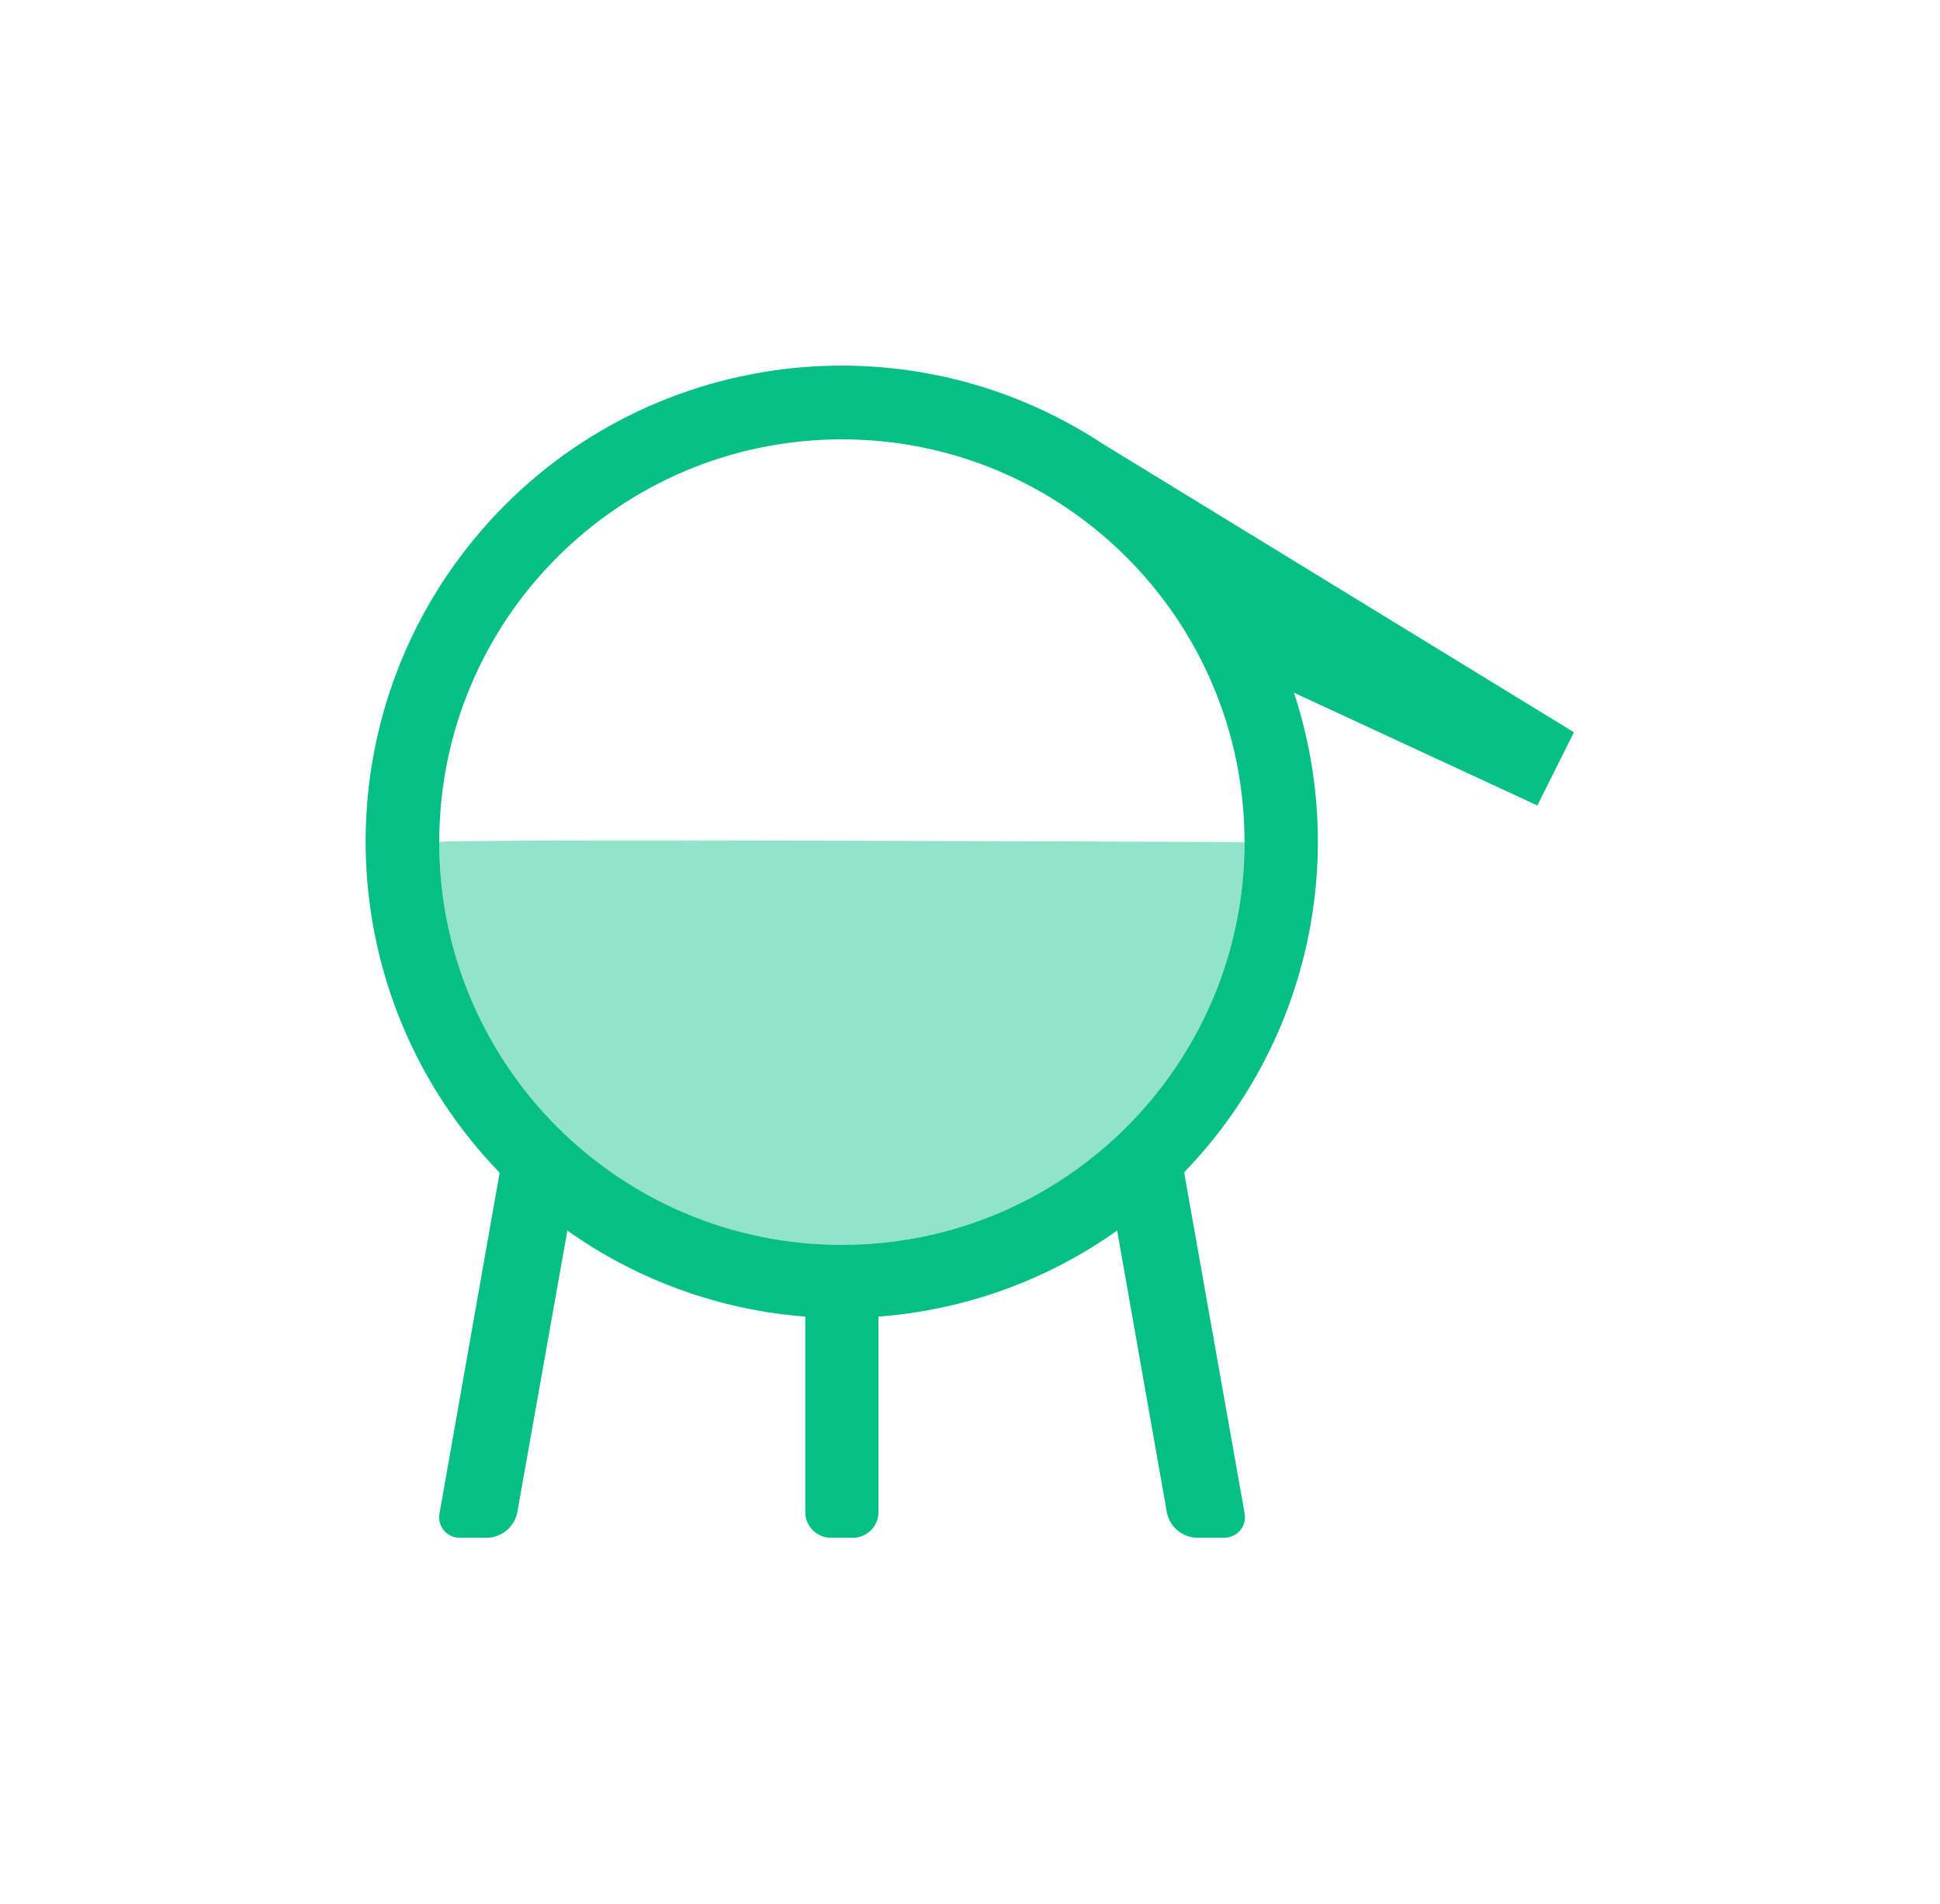
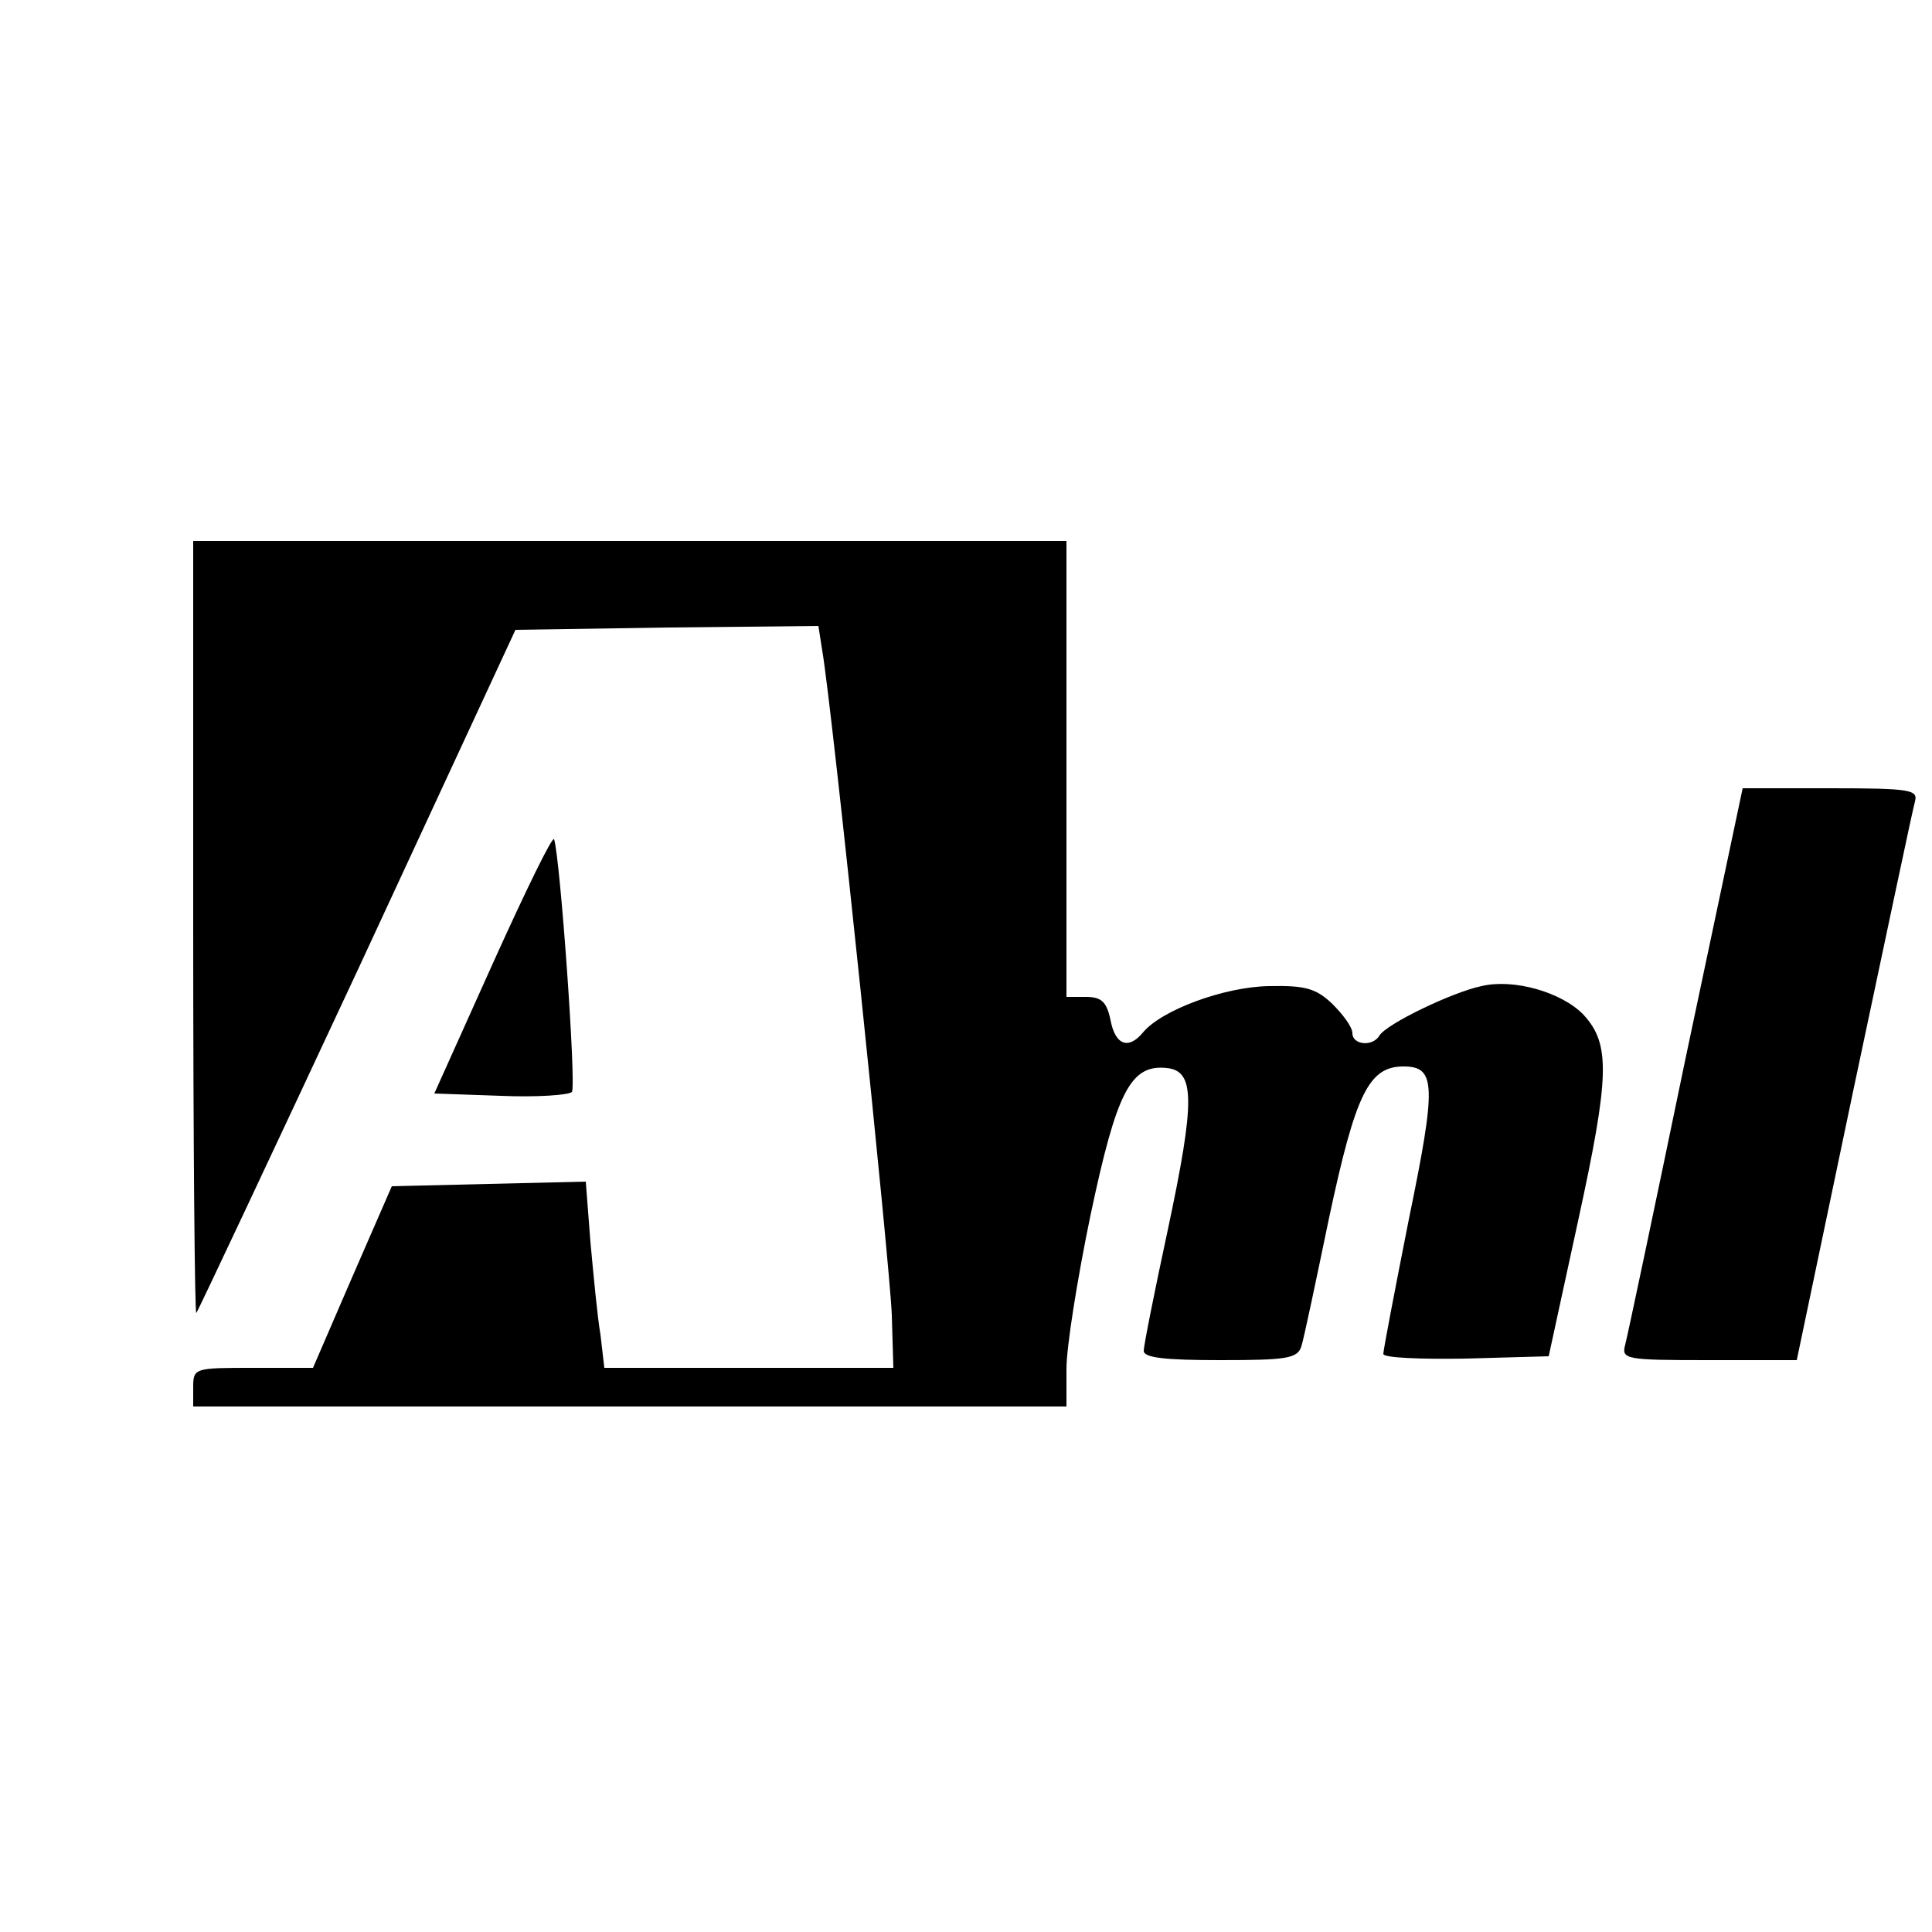
- <svg xmlns="http://www.w3.org/2000/svg" width="53" height="52" viewBox="-10 -10 53 52">
-   <g fill="#05BF85" fill-rule="evenodd">
-     <path d="M20.14 2.13L33 10l-1 2-6.65-3.08a12.99 12.99 0 0 1-3 13.1l1.65 9.3c.07.38-.2.68-.57.68h-.74a.86.86 0 0 1-.81-.68l-1.36-7.71A12.93 12.93 0 0 1 14 25.96v5.34a.7.7 0 0 1-.7.7h-.6a.7.7 0 0 1-.7-.7v-5.34a12.93 12.93 0 0 1-6.5-2.35l-1.37 7.71a.86.86 0 0 1-.81.68h-.73a.56.56 0 0 1-.58-.68l1.64-9.29a13 13 0 0 1 16.49-19.9zM13 24a11 11 0 1 0 0-22 11 11 0 0 0 0 22z" />
-     <path fill-opacity=".44" d="M13 24a11 11 0 0 0 11-11s-22-.1-22 0a11 11 0 0 0 11 11z" />
+ <svg xmlns="http://www.w3.org/2000/svg" version="1.0" width="250pt" height="250pt" viewBox="0 0 250 250" preserveAspectRatio="xMidYMid meet">
+   <g transform="translate(0,250) scale(0.1,-0.1)" fill="#000000" stroke="none">
+     <path d="M250 1298 c0 -276 2 -499 4 -497 2 2 96 202 209 444 l204 440 196 3 196 2 5 -32 c13 -75 88 -798 90 -860 l2 -68 -187 0 -187 0 -5 43 c-4 23 -9 77 -13 120 l-6 78 -126 -3 -125 -3 -51 -117 -51 -118 -77 0 c-76 0 -78 0 -78 -25 l0 -25 565 0 565 0 0 49 c0 28 14 116 31 198 34 161 52 196 99 191 36 -4 37 -41 1 -210 -17 -79 -31 -149 -31 -156 0 -9 28 -12 99 -12 86 0 100 2 105 18 3 9 19 85 36 167 34 159 51 195 96 195 42 0 43 -23 7 -198 -18 -91 -33 -169 -33 -174 0 -5 48 -7 107 -6 l107 3 38 175 c41 188 42 229 7 267 -28 29 -90 47 -132 37 -38 -8 -123 -49 -132 -64 -9 -15 -35 -12 -35 3 0 8 -12 24 -26 38 -21 20 -35 24 -82 23 -58 -1 -139 -31 -163 -60 -19 -23 -36 -16 -42 16 -5 24 -12 30 -32 30 l-25 0 0 295 0 295 -565 0 -565 0 0 -502z" />
+     <path d="M2181 1130 c-40 -193 -75 -359 -78 -370 -5 -19 0 -20 108 -20 l114 0 74 353 c41 193 76 360 79 370 4 15 -6 17 -109 17 l-114 0 -74 -350z" />
+     <path d="M638 1254 l-76 -169 86 -3 c47 -2 88 1 92 5 6 7 -15 302 -23 327 -2 5 -37 -67 -79 -160z" />
  </g>
</svg>
